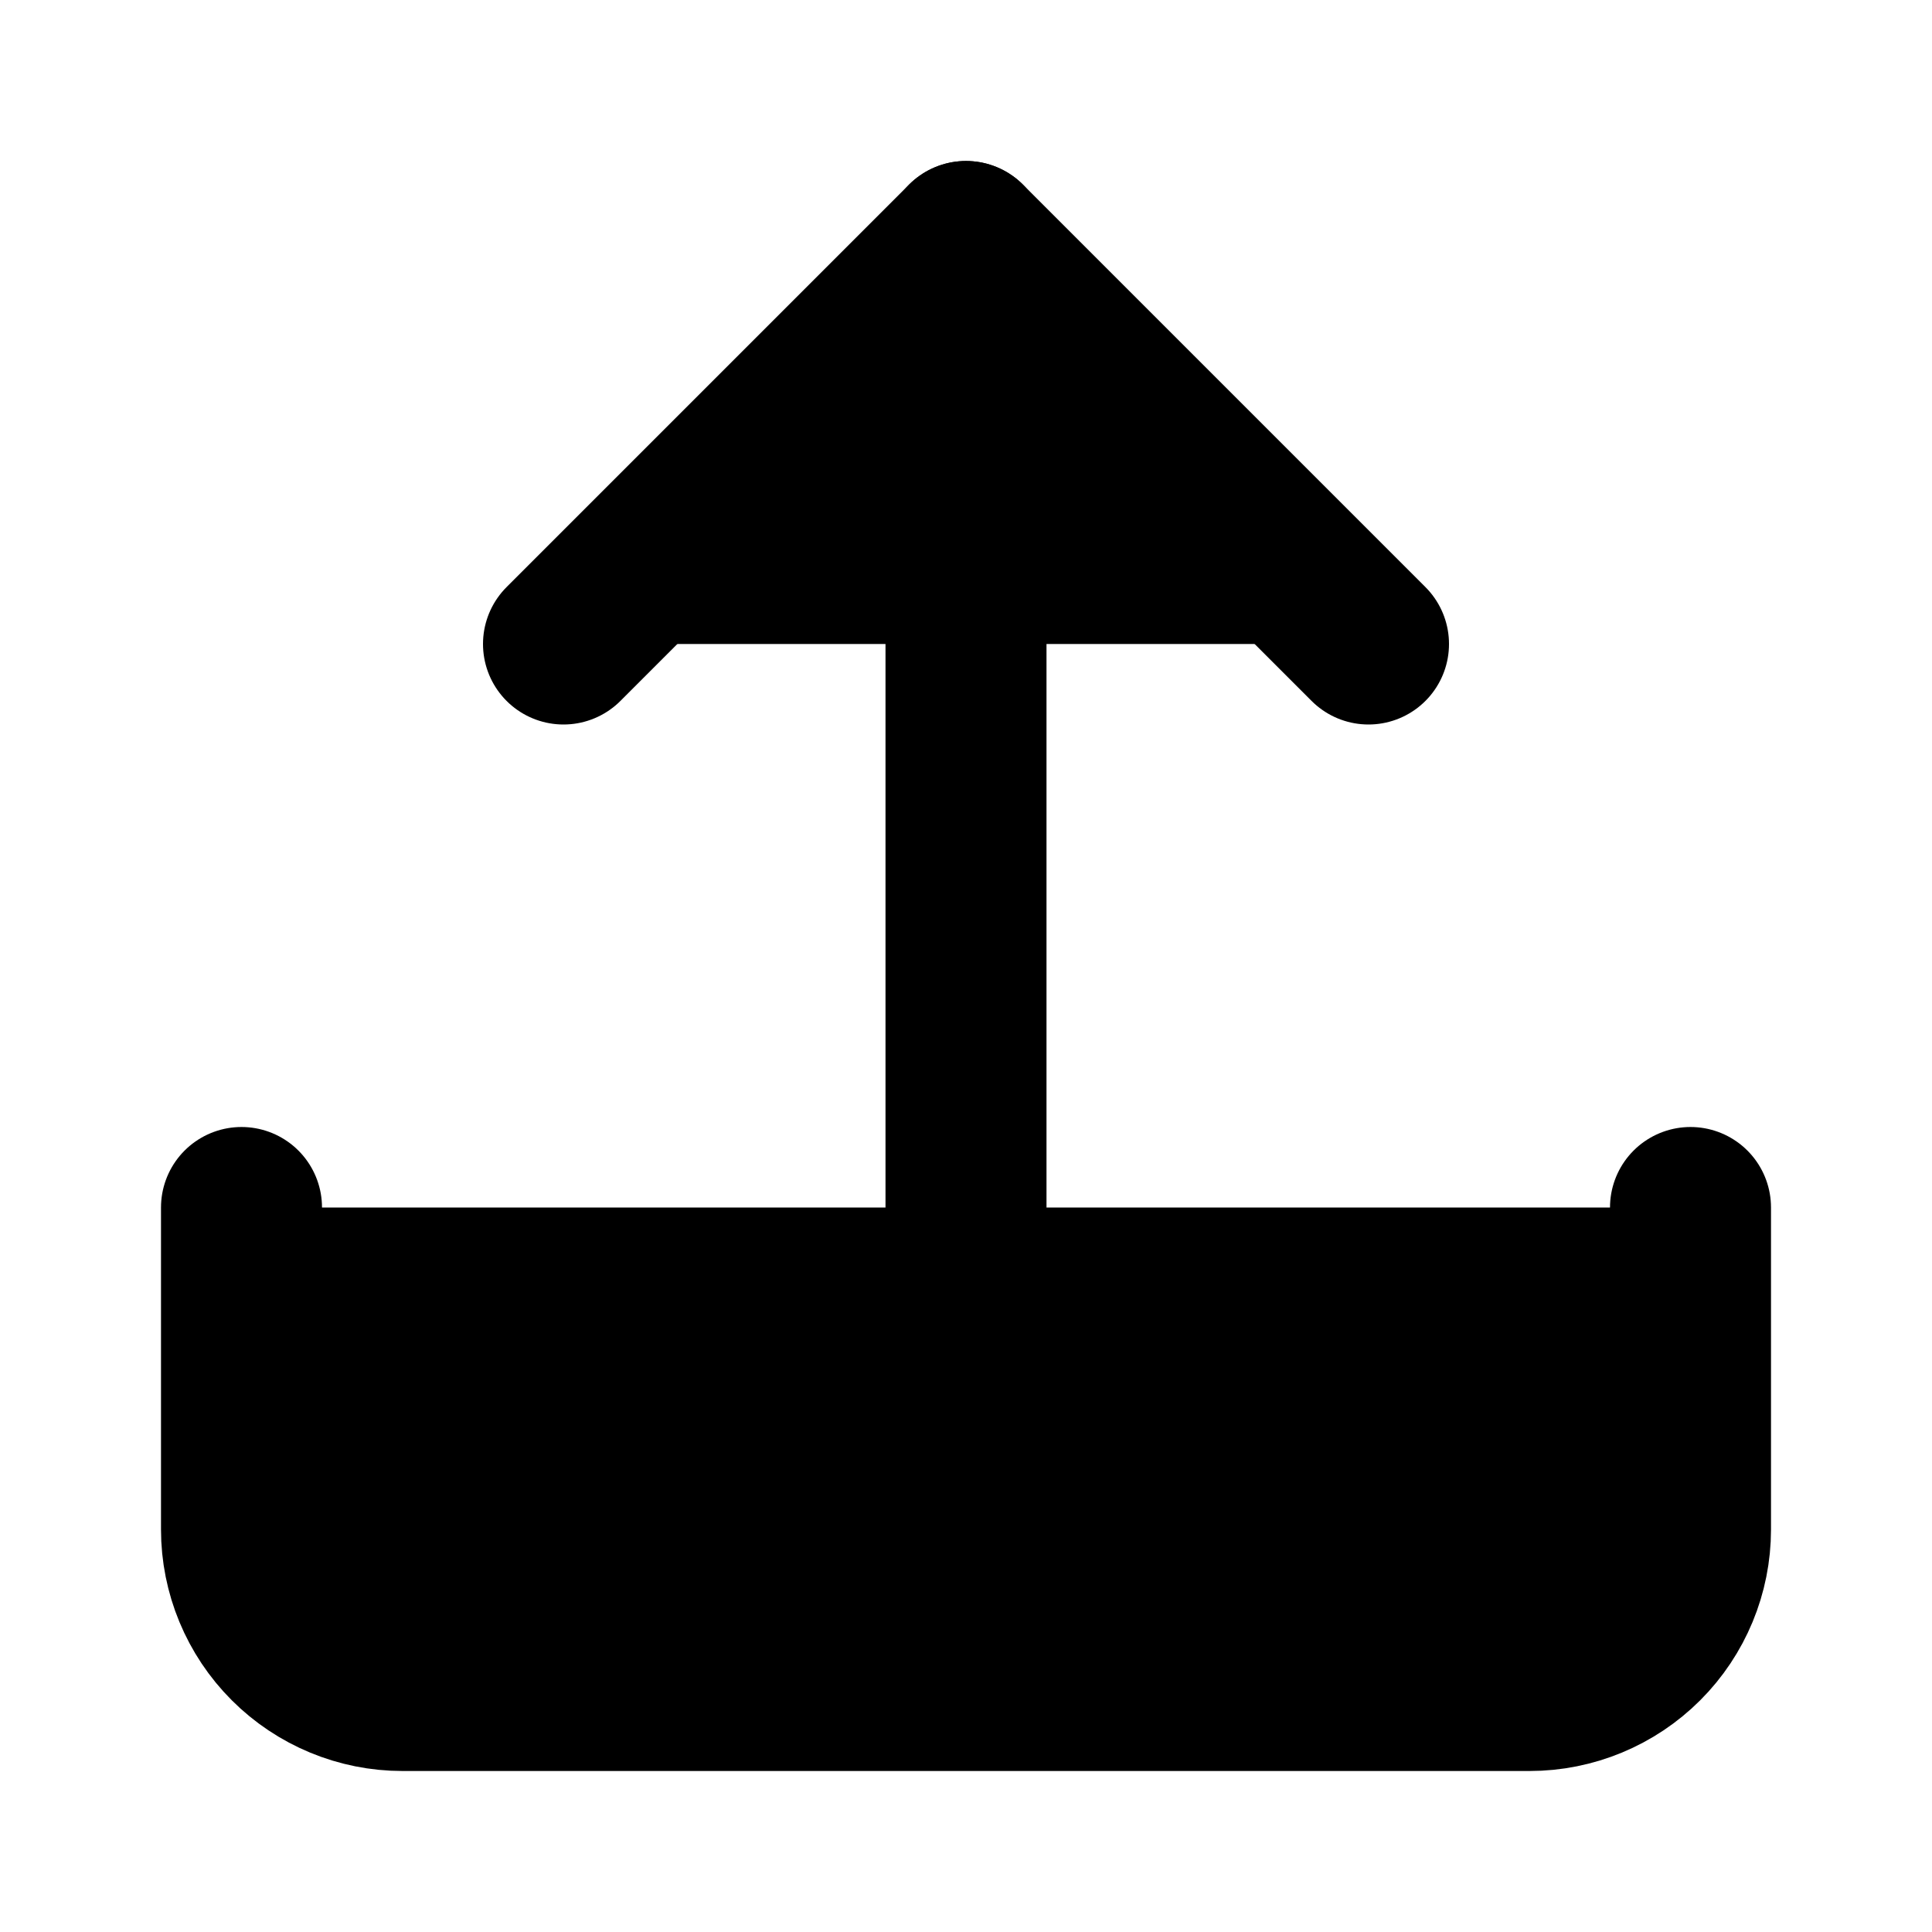
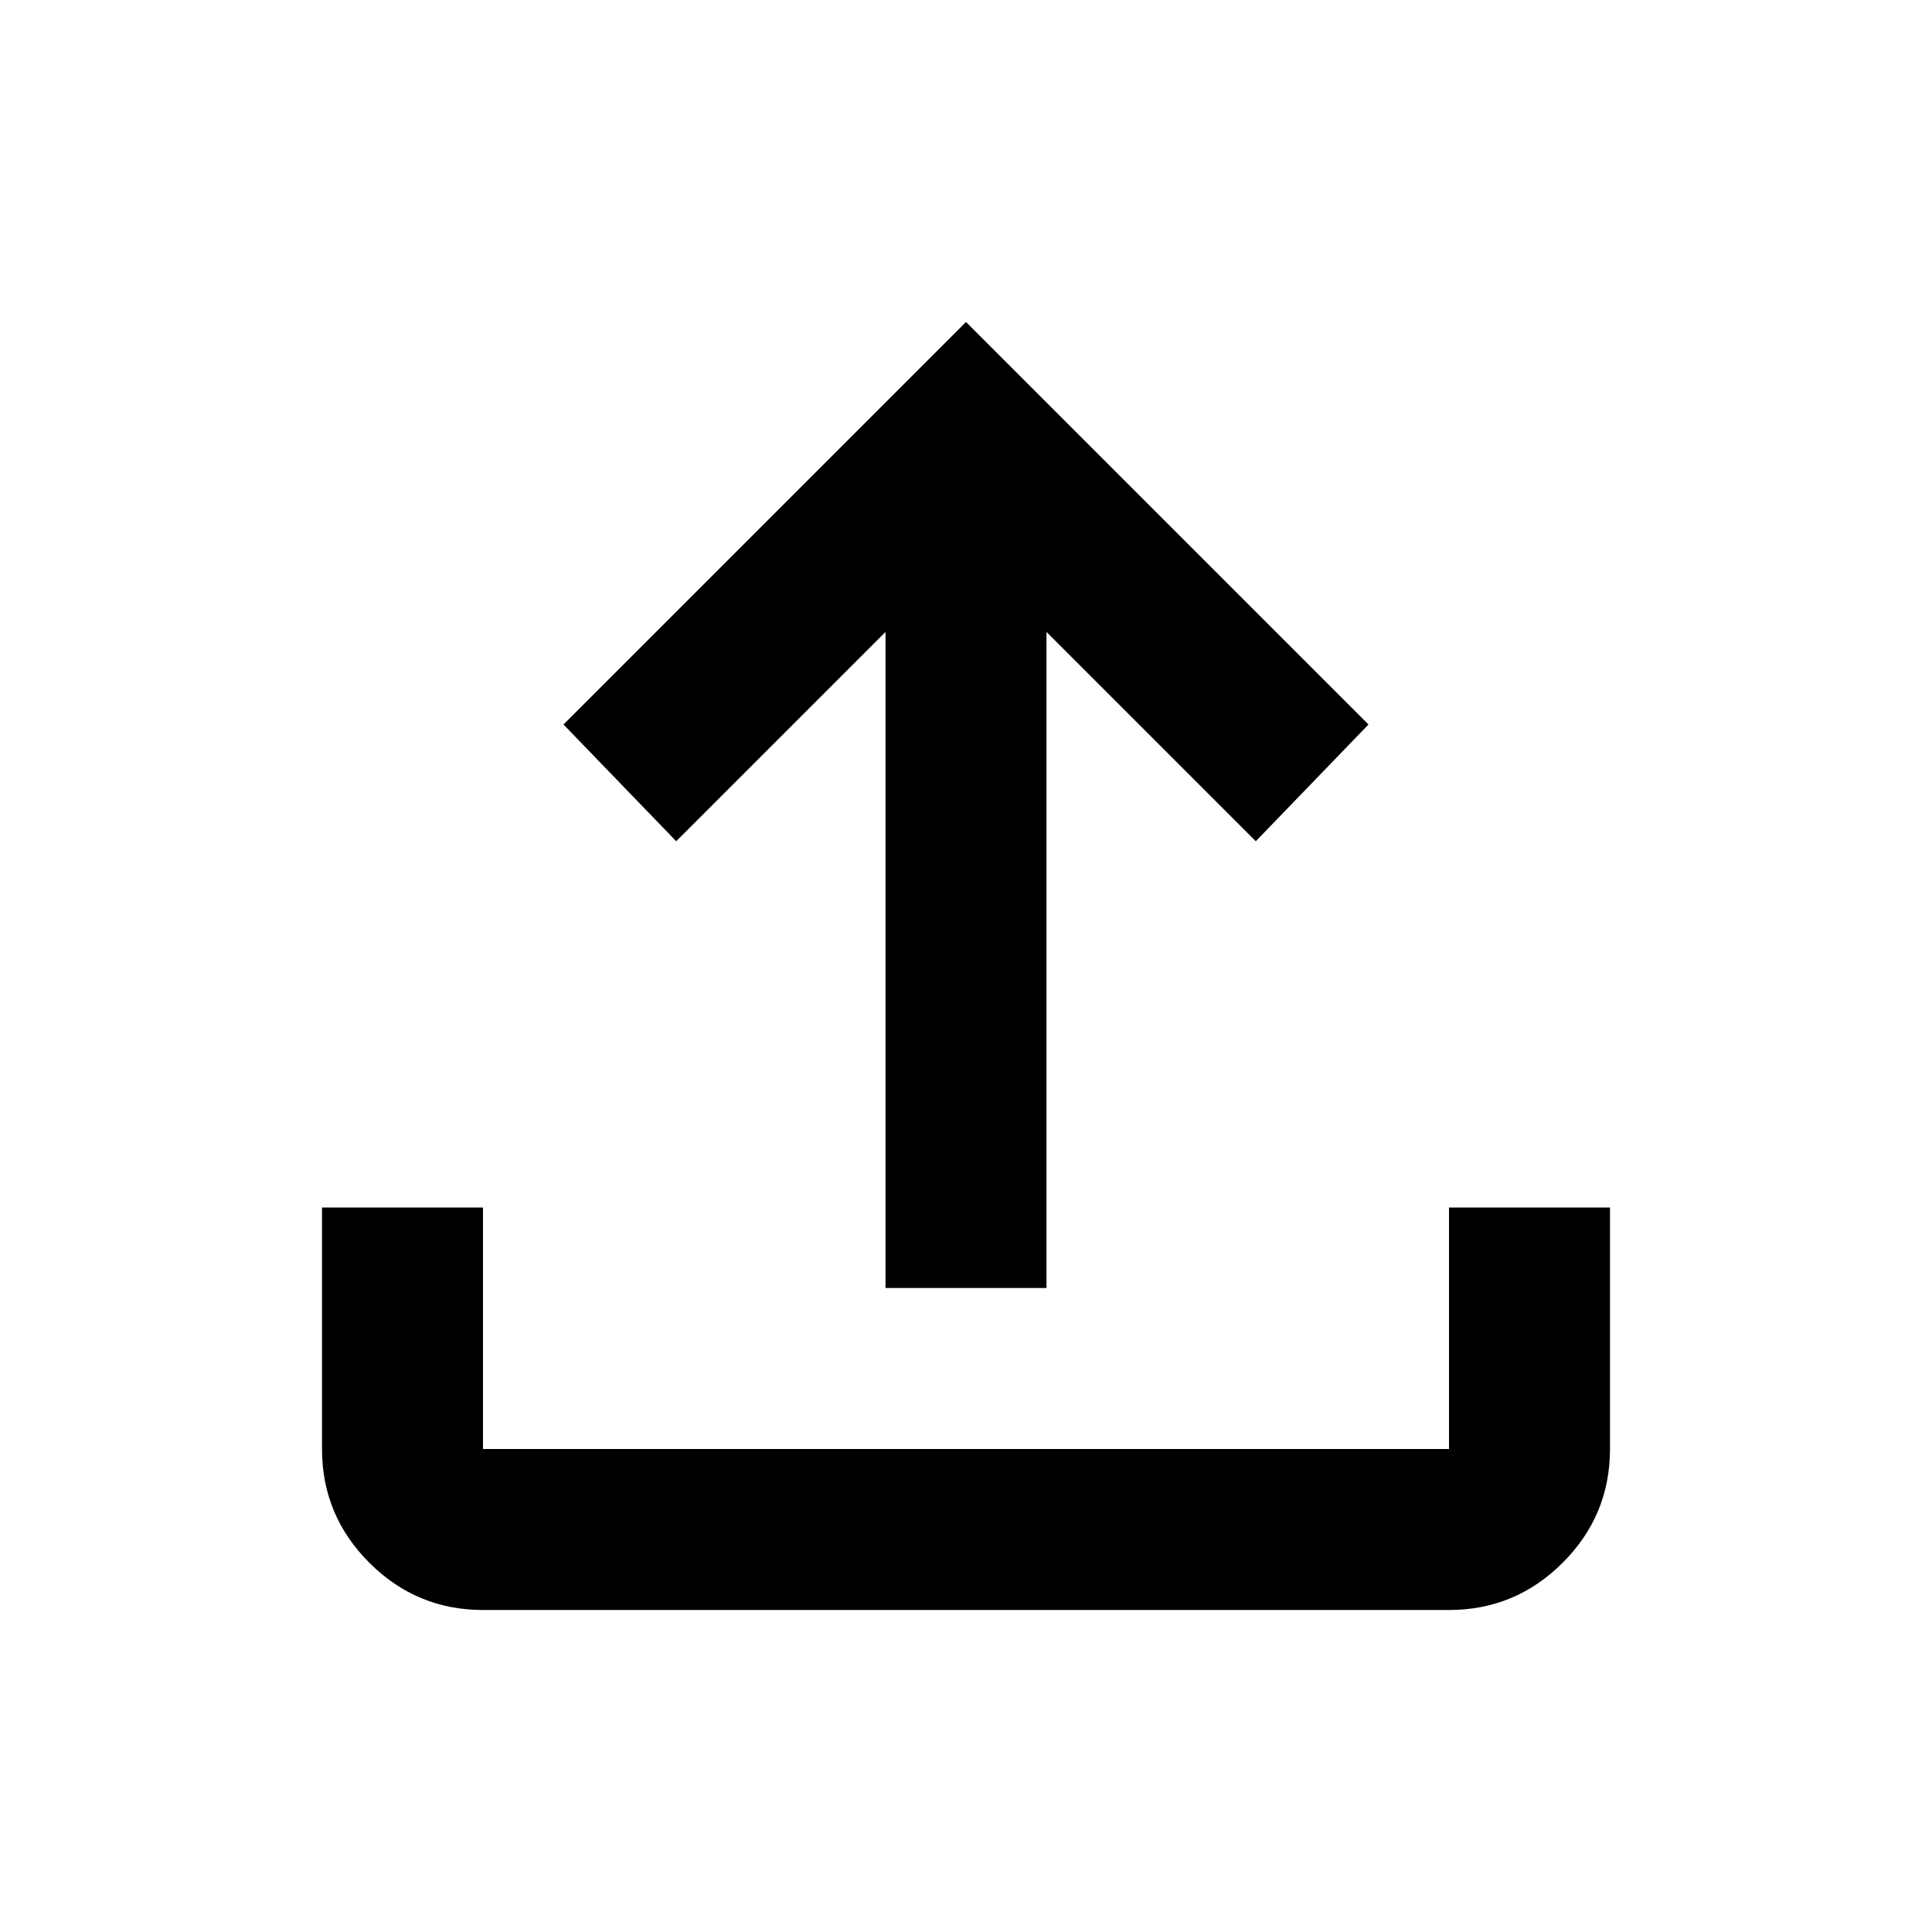
- <svg width="24" height="24" viewBox="0 0 24 24">
-   <path d="M21 15V19C21 19.53 20.789 20.039 20.414 20.414C20.039 20.789 19.53 21 19 21H5C4.47 21 3.961 20.789 3.586 20.414C3.211 20.039 3 19.53 3 19V15" stroke="currentColor" stroke-width="2" stroke-linecap="round" stroke-linejoin="round" />
-   <path d="M17 8L12 3L7 8" stroke="currentColor" stroke-width="2" stroke-linecap="round" stroke-linejoin="round" />
-   <path d="M12 3V15" stroke="currentColor" stroke-width="2" stroke-linecap="round" stroke-linejoin="round" />
+ <svg xmlns="http://www.w3.org/2000/svg" height="24px" viewBox="0 -960 960 960" width="24px">
+   <path fill="currentColor" d="M440-320v-326L336-542l-56-58 200-200 200 200-56 58-104-104v326h-80ZM240-160q-33 0-56.5-23.5T160-240v-120h80v120h480v-120h80v120q0 33-23.5 56.5T720-160H240Z" />
</svg>
